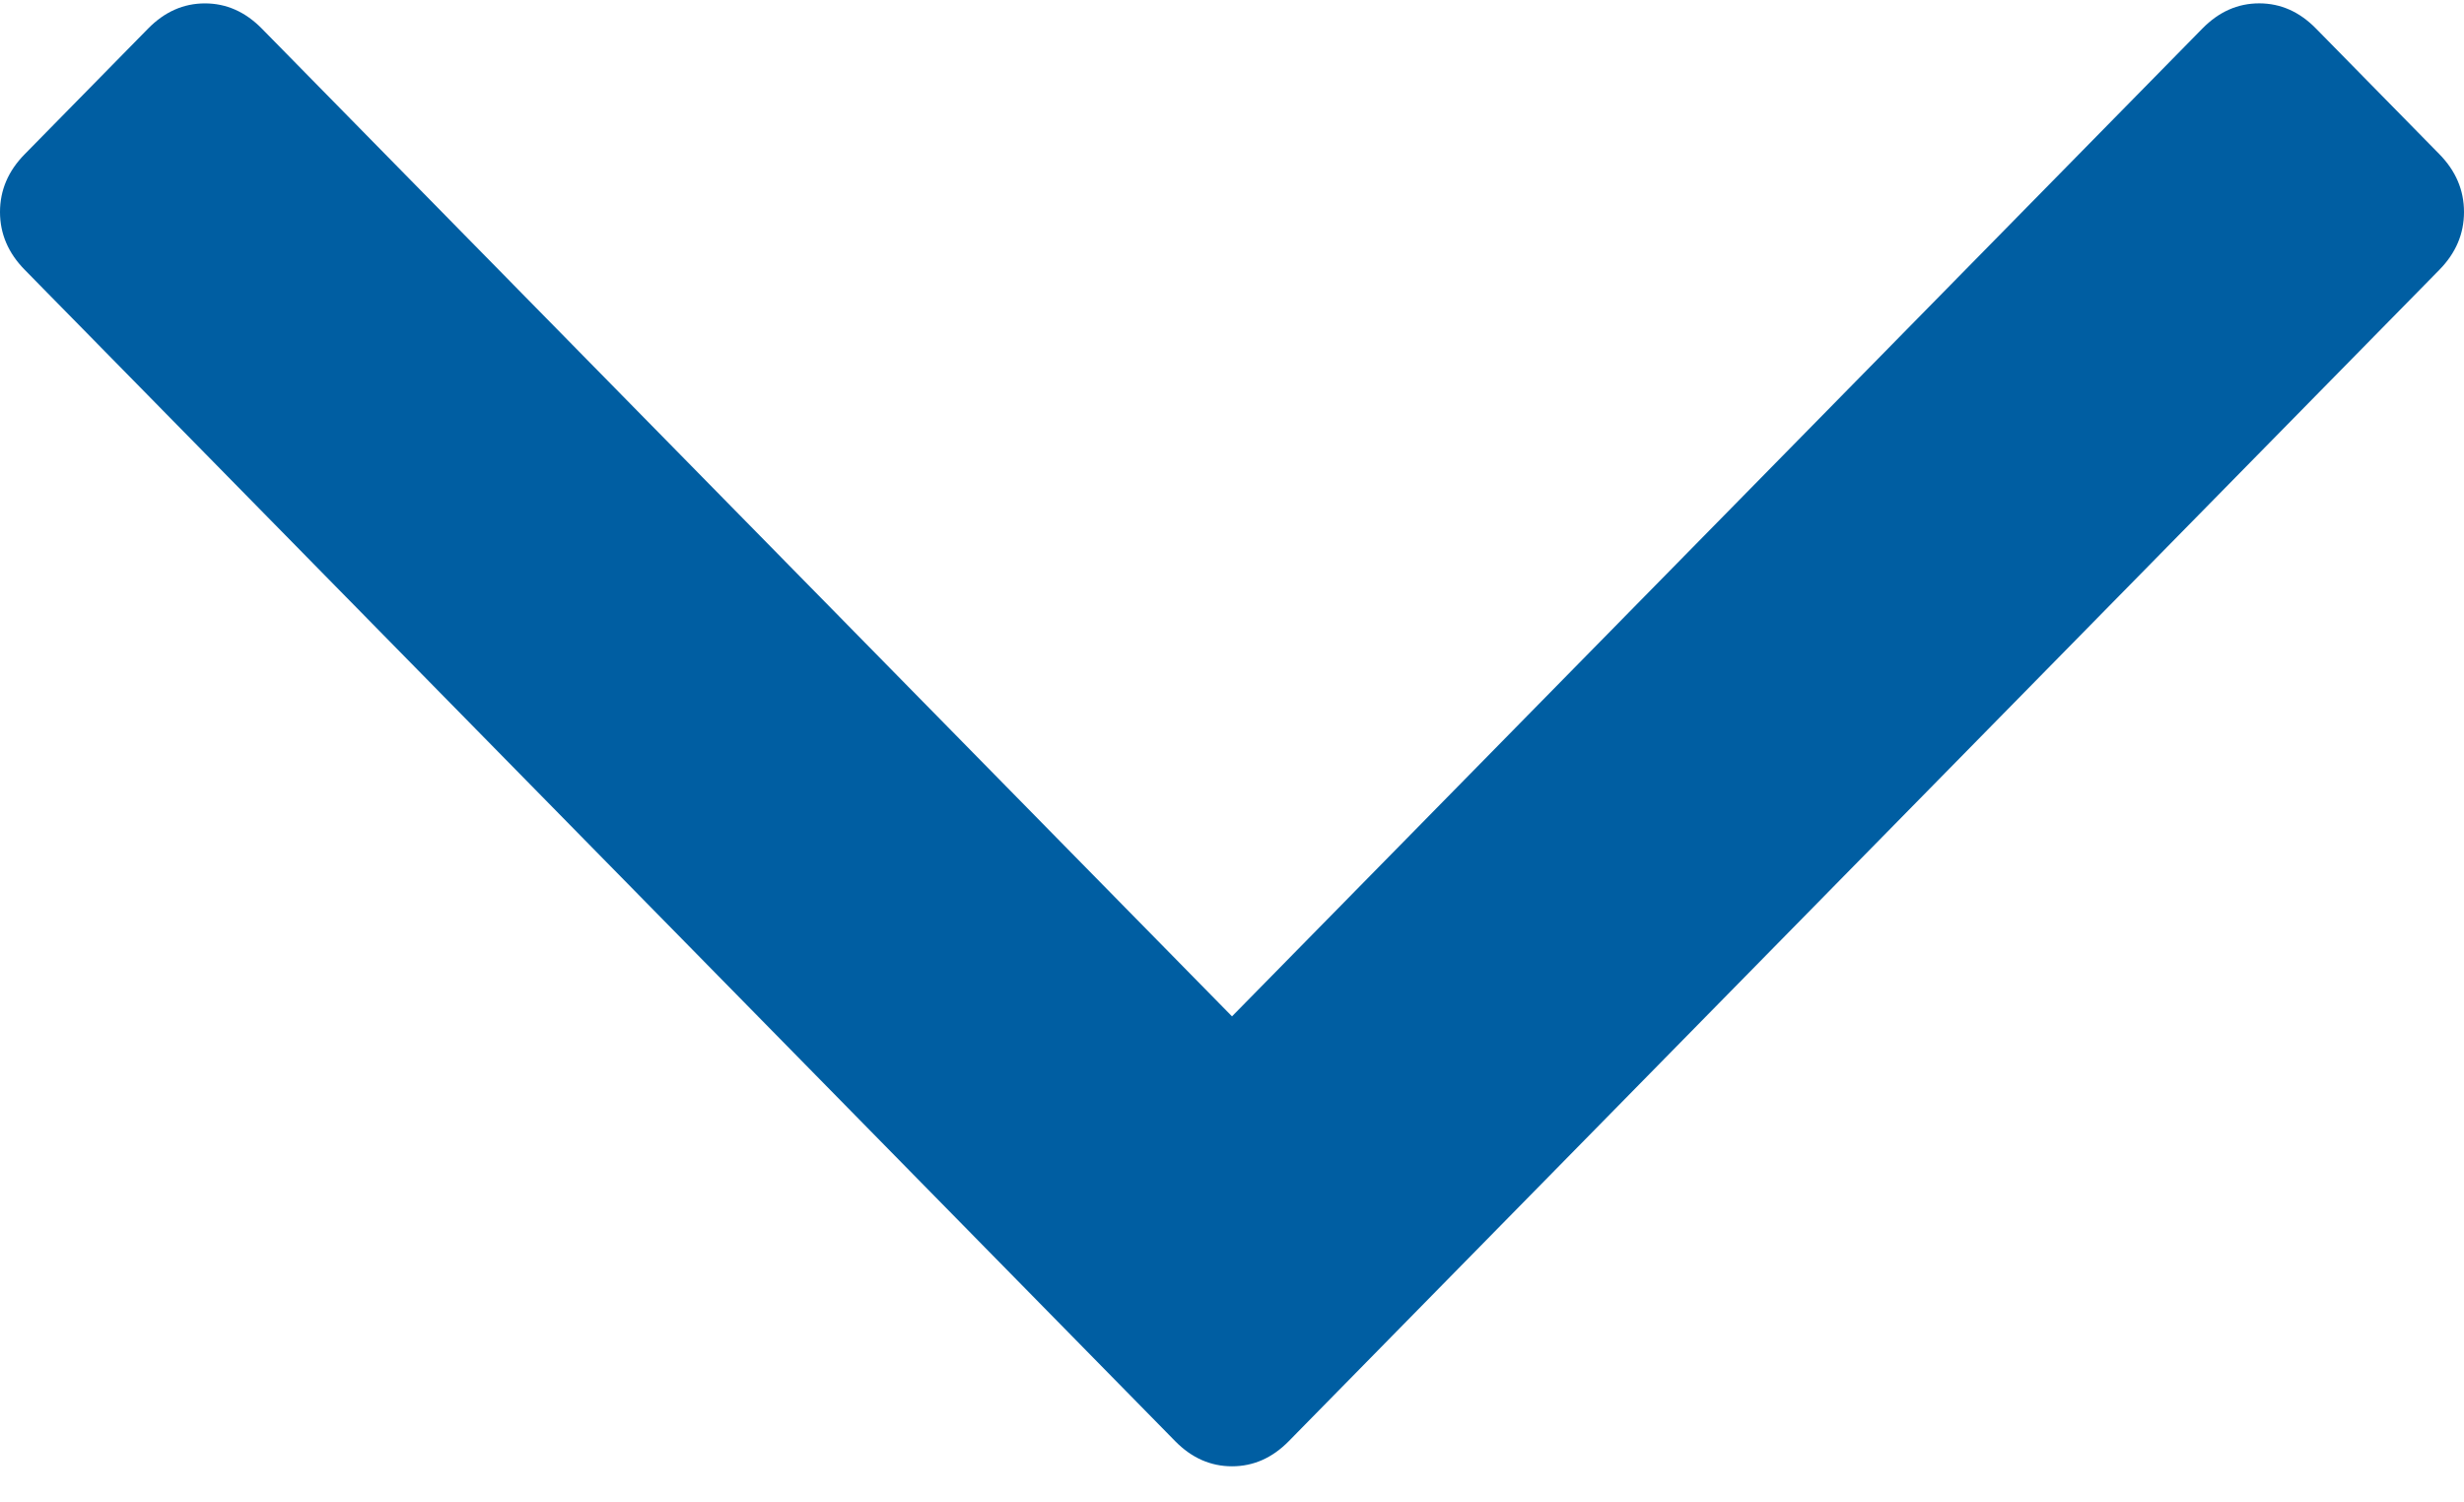
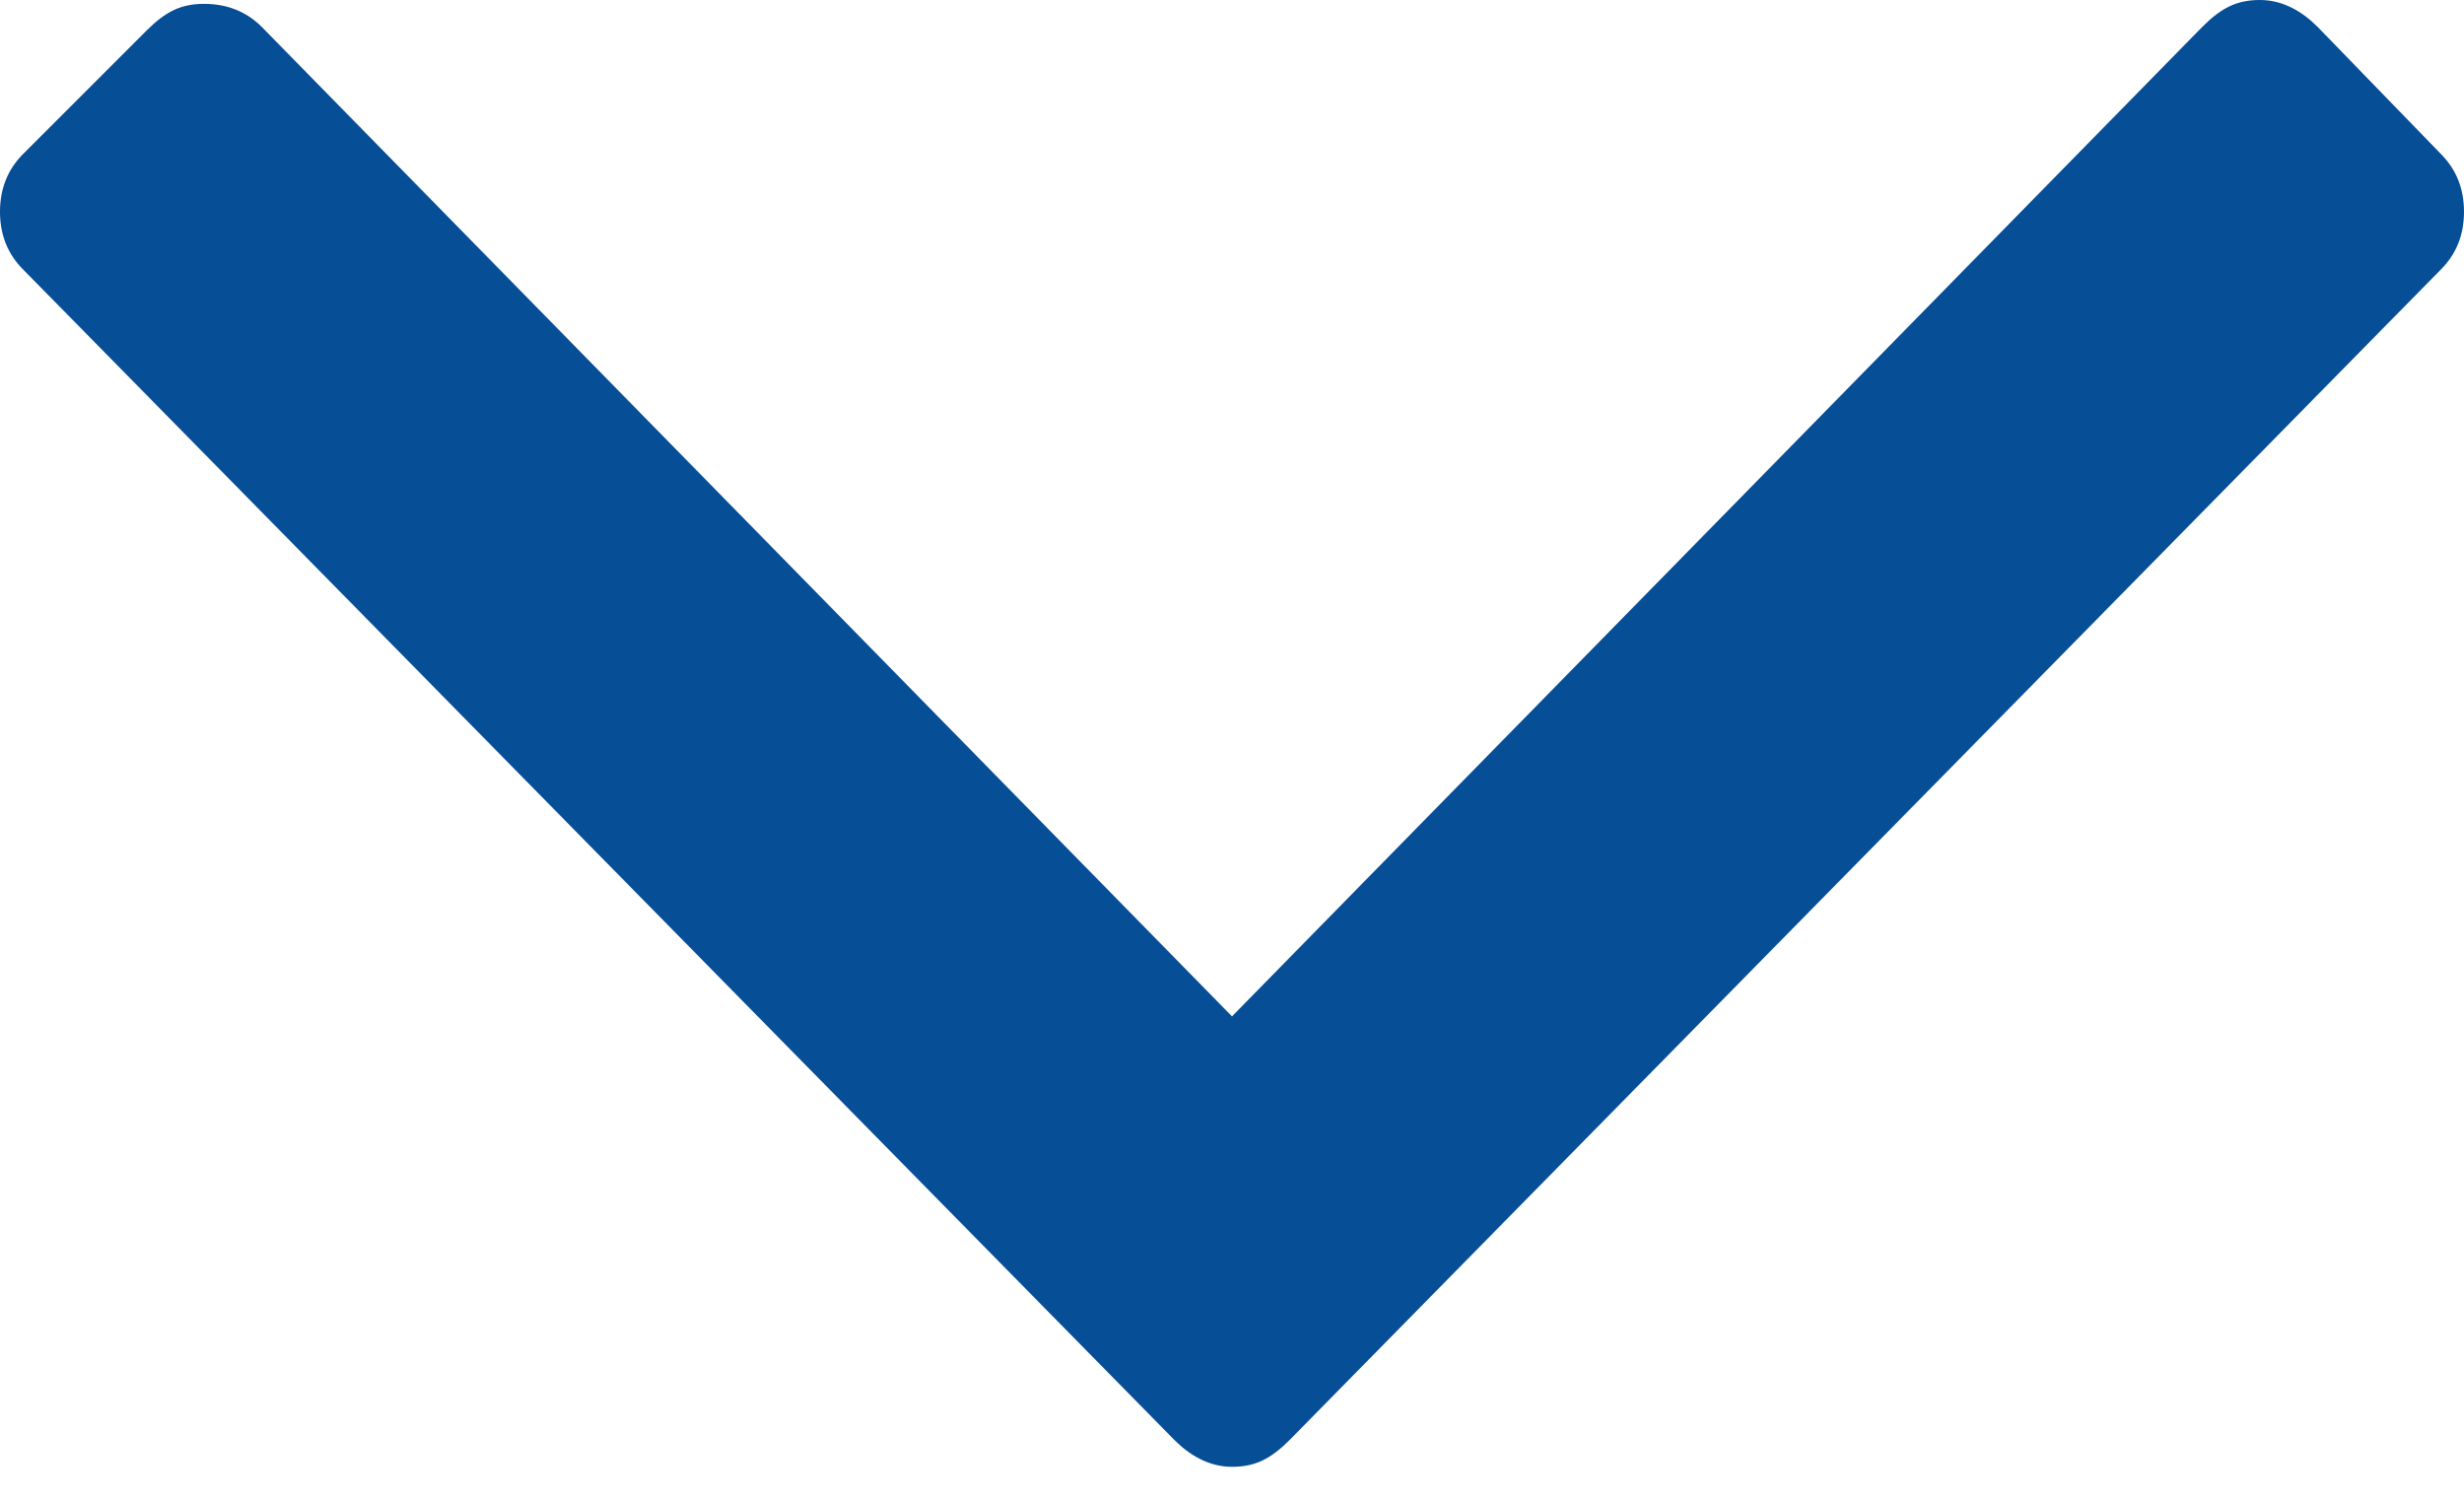
- <svg xmlns="http://www.w3.org/2000/svg" width="64" height="39" viewBox="0 0 64 39">
-   <path fill="#005EA2" d="M63.36 4.004L60.155.741c-.427-.436-.919-.654-1.475-.654-.555 0-1.047.218-1.475.654L32 26.4 6.798.74C6.37.306 5.878.088 5.323.088c-.556 0-1.048.218-1.476.654L.642 4.005C.213 4.44 0 4.941 0 5.507c0 .565.214 1.066.642 1.501l29.883 30.427c.427.435.92.652 1.475.652.556 0 1.047-.217 1.474-.652L63.361 7.008c.427-.435.639-.936.639-1.501 0-.566-.212-1.067-.64-1.503z" />
+ <svg xmlns="http://www.w3.org/2000/svg" version="1.1" id="Layer_1" x="0px" y="0px" viewBox="0 0 64 39" style="enable-background:new 0 0 64 39;" xml:space="preserve">
+   <style type="text/css">
+ 	.st0{fill:#064E96;}
+ </style>
+   <path class="st0" d="M63.4,4l-3.2-3.3C59.8,0.3,59.3,0,58.7,0s-1,0.2-1.5,0.7L32,26.4L6.8,0.7C6.4,0.3,5.9,0.1,5.3,0.1  s-1,0.2-1.5,0.7L0.6,4C0.2,4.4,0,4.9,0,5.5S0.2,6.6,0.6,7l29.9,30.4c0.4,0.4,0.9,0.7,1.5,0.7c0.6,0,1-0.2,1.5-0.7L63.4,7  C63.8,6.6,64,6.1,64,5.5S63.8,4.4,63.4,4z" />
</svg>
